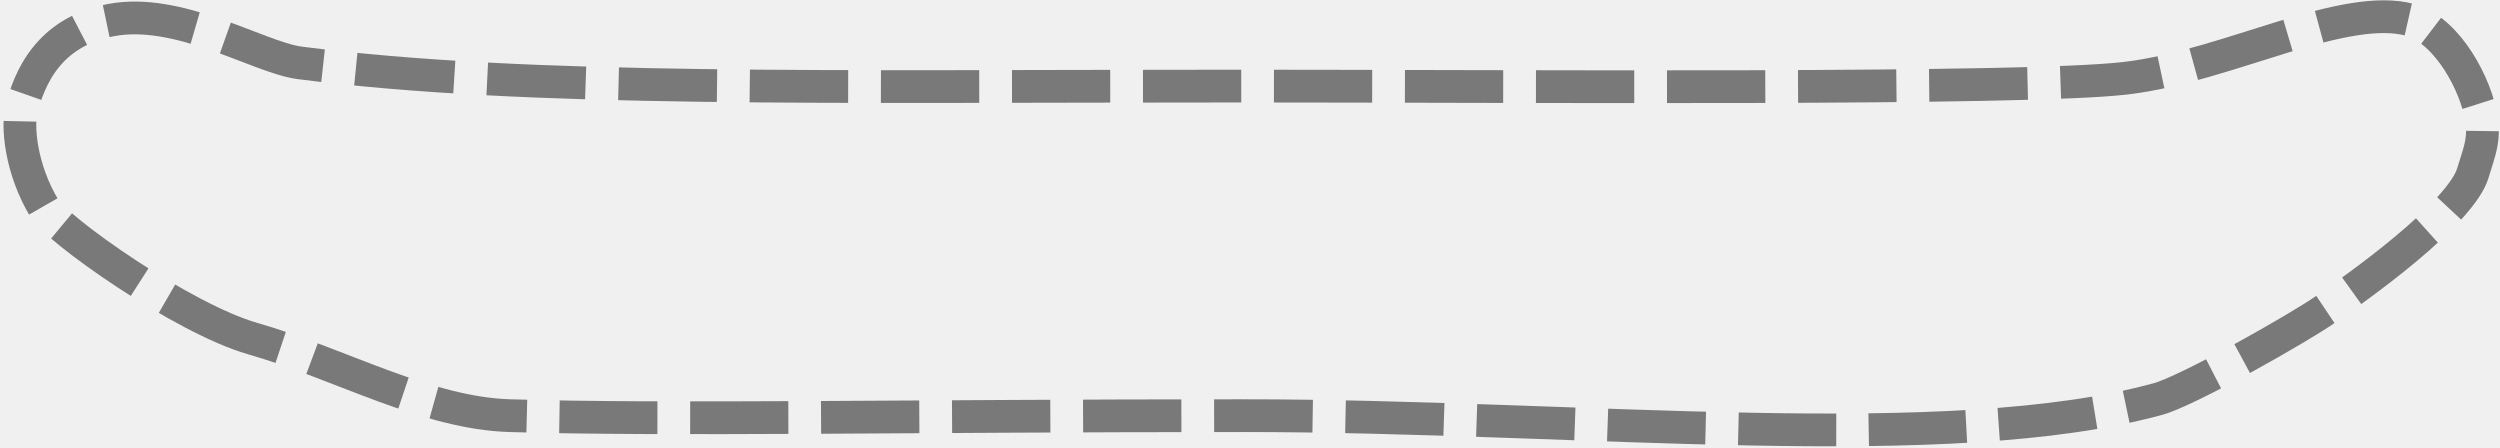
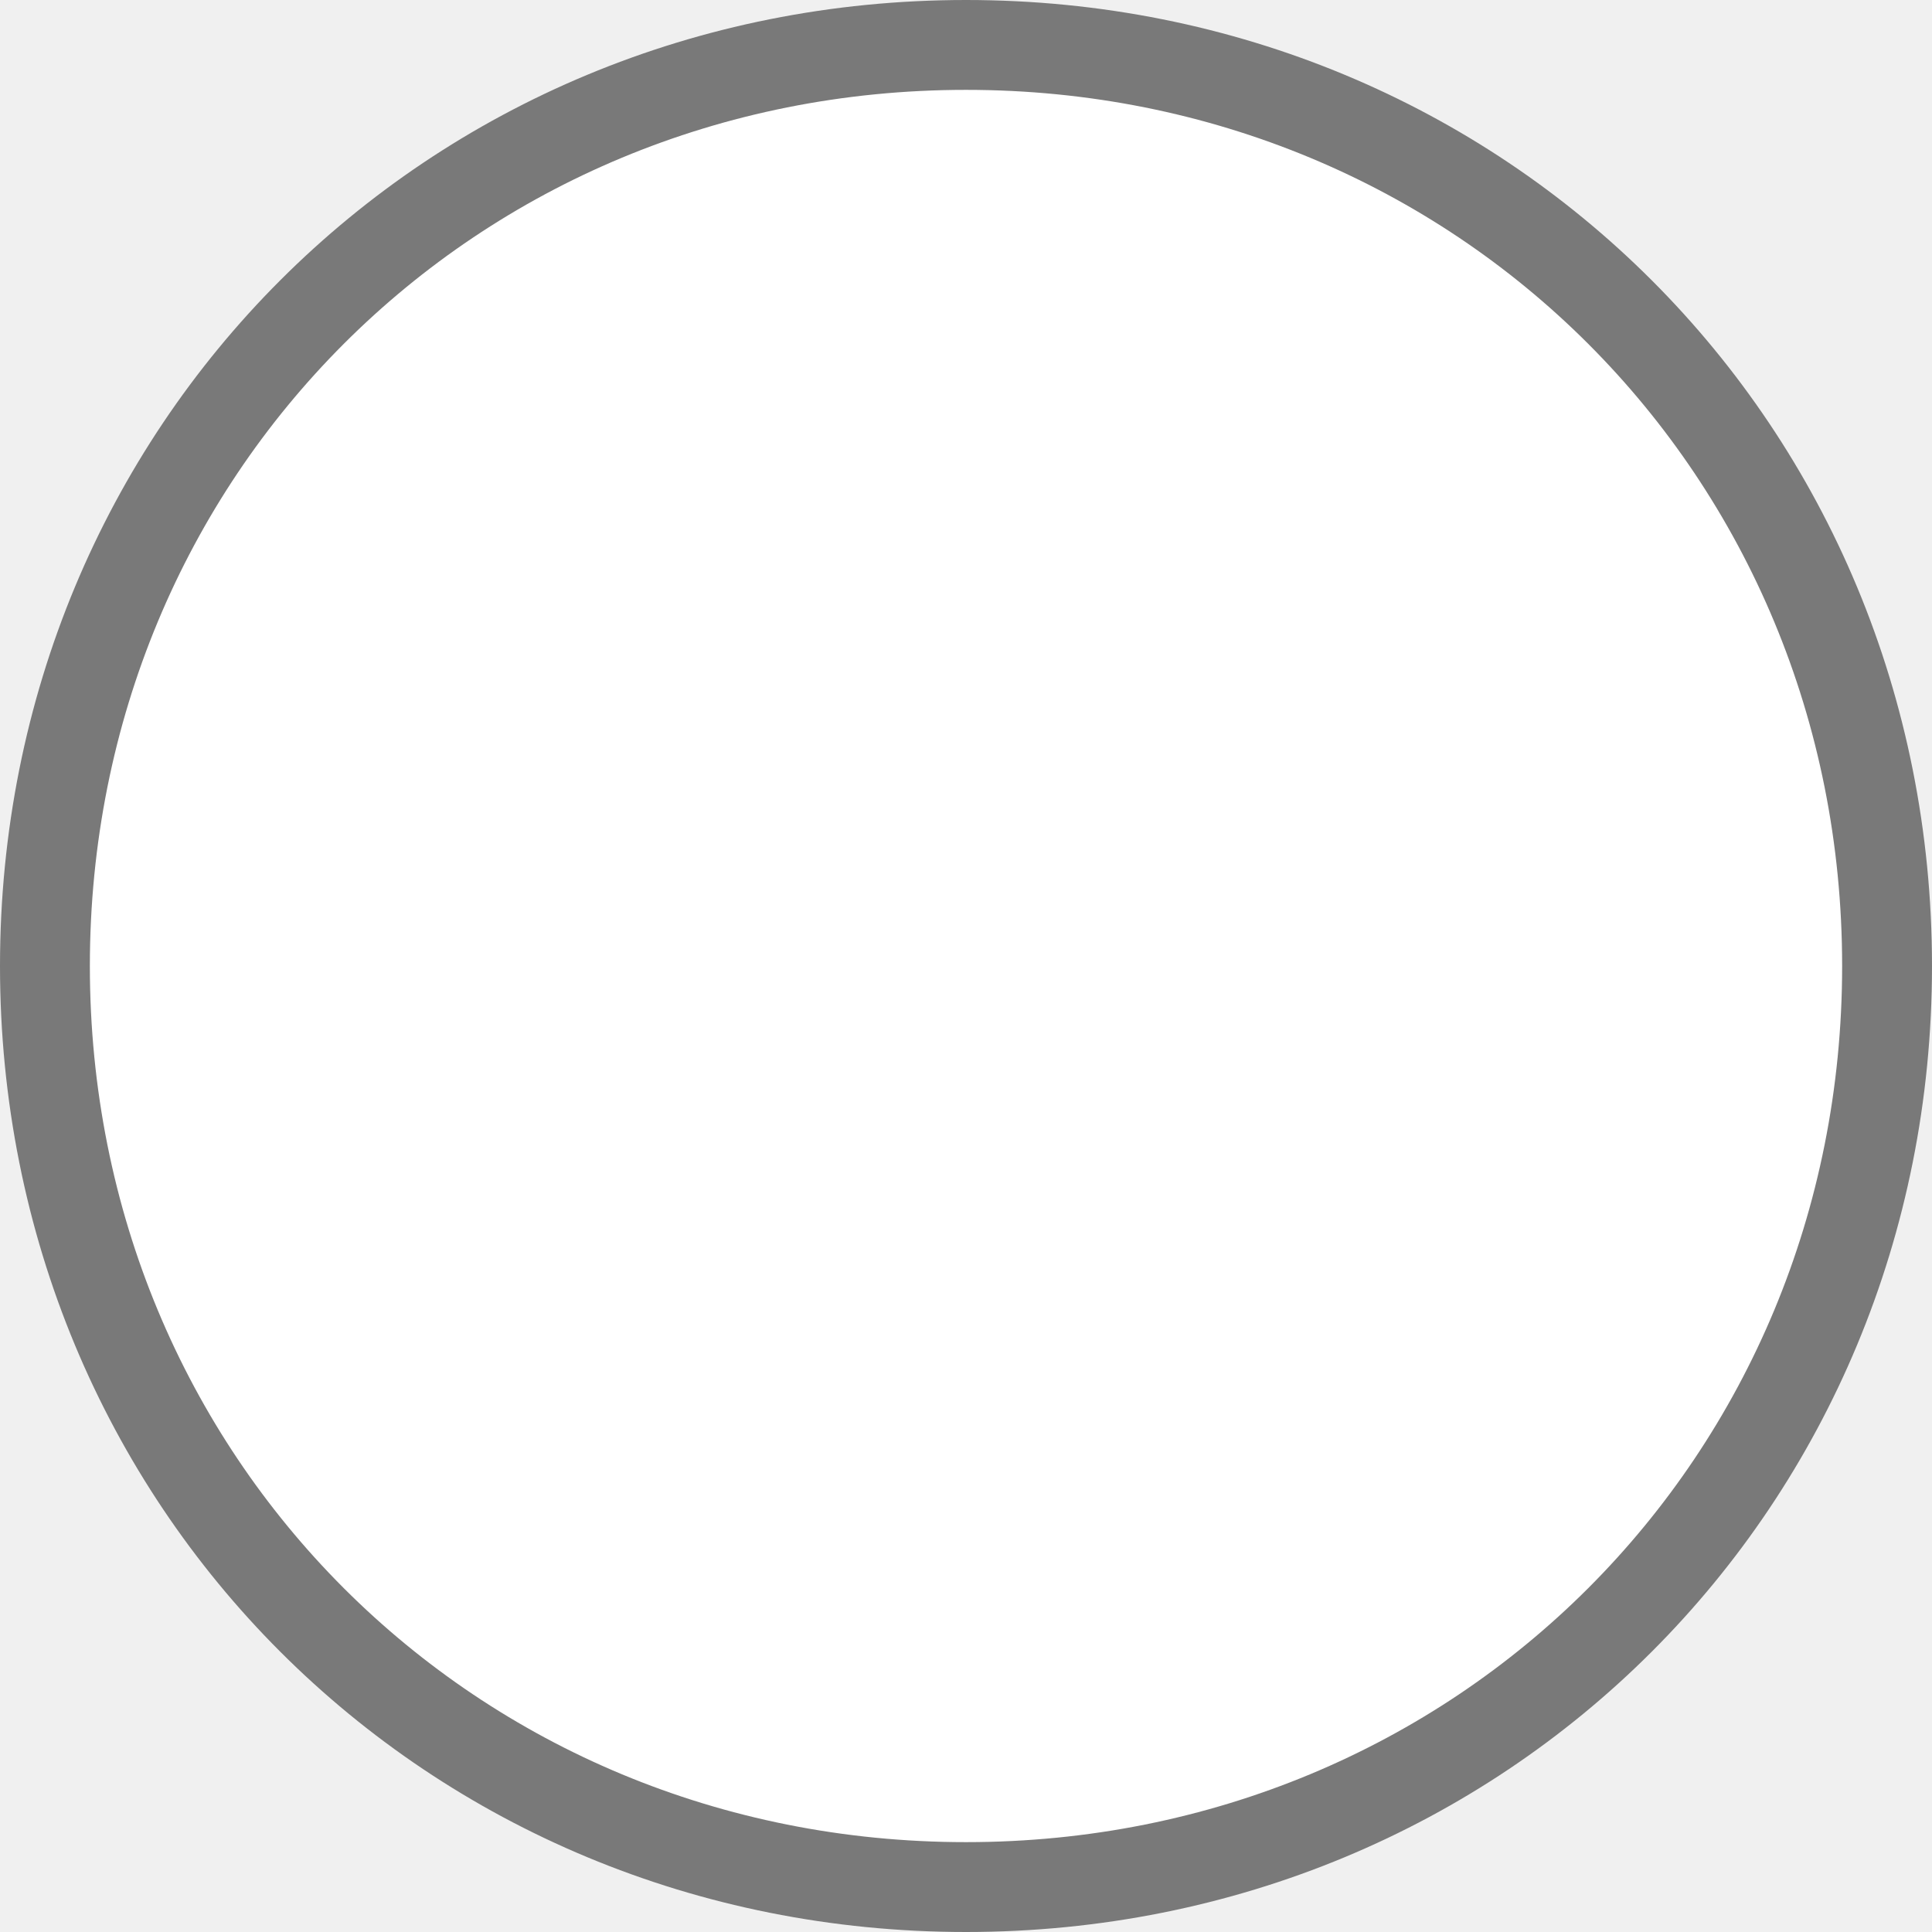
- <svg xmlns="http://www.w3.org/2000/svg" version="1.1" width="458px" height="82px">
-   <defs>
-     <mask fill="white" id="clip14">
-       <path d="M 45.38 64.887  C 32.05 61.07  8.409 44.427  5.681 39.93  C 0.714 31.745  0.052 23.037  1.024 19.252  C 2.53 13.389  6.434 3.241  19.882 0.713  C 33.331 -1.815  48.447 7.674  55.386 8.557  C 97.022 13.85  151.272 12.77  227.853 12.77  C 278.197 12.77  370.833 13.505  389.122 11.344  C 407.412 9.183  428.752 -2.852  442.206 0.713  C 449.84 2.736  455.55 12.399  457.29 19.827  C 458.616 25.491  457.009 28.804  455.876 32.642  C 453.259 41.514  432.351 55.898  427.682 59.183  C 423.013 62.467  402.184 74.336  396.223 75.972  C 356.846 86.775  289.778 79.148  227.853 79.148  C 166.465 79.148  122.405 80.02  93.309 79.148  C 77.263 78.667  61.232 69.426  45.38 64.887  Z " fill-rule="evenodd" />
-     </mask>
-   </defs>
-   <g transform="matrix(1 0 0 1 -854 -1249 )">
-     <path d="M 45.38 64.887  C 32.05 61.07  8.409 44.427  5.681 39.93  C 0.714 31.745  0.052 23.037  1.024 19.252  C 2.53 13.389  6.434 3.241  19.882 0.713  C 33.331 -1.815  48.447 7.674  55.386 8.557  C 97.022 13.85  151.272 12.77  227.853 12.77  C 278.197 12.77  370.833 13.505  389.122 11.344  C 407.412 9.183  428.752 -2.852  442.206 0.713  C 449.84 2.736  455.55 12.399  457.29 19.827  C 458.616 25.491  457.009 28.804  455.876 32.642  C 453.259 41.514  432.351 55.898  427.682 59.183  C 423.013 62.467  402.184 74.336  396.223 75.972  C 356.846 86.775  289.778 79.148  227.853 79.148  C 166.465 79.148  122.405 80.02  93.309 79.148  C 77.263 78.667  61.232 69.426  45.38 64.887  Z " fill-rule="nonzero" fill="#ffffff" stroke="none" fill-opacity="0" transform="matrix(1 0 0 1 854 1249 )" />
-     <path d="M 45.38 64.887  C 32.05 61.07  8.409 44.427  5.681 39.93  C 0.714 31.745  0.052 23.037  1.024 19.252  C 2.53 13.389  6.434 3.241  19.882 0.713  C 33.331 -1.815  48.447 7.674  55.386 8.557  C 97.022 13.85  151.272 12.77  227.853 12.77  C 278.197 12.77  370.833 13.505  389.122 11.344  C 407.412 9.183  428.752 -2.852  442.206 0.713  C 449.84 2.736  455.55 12.399  457.29 19.827  C 458.616 25.491  457.009 28.804  455.876 32.642  C 453.259 41.514  432.351 55.898  427.682 59.183  C 423.013 62.467  402.184 74.336  396.223 75.972  C 356.846 86.775  289.778 79.148  227.853 79.148  C 166.465 79.148  122.405 80.02  93.309 79.148  C 77.263 78.667  61.232 69.426  45.38 64.887  Z " stroke-width="12" stroke-dasharray="18,6" stroke="#797979" fill="none" transform="matrix(1 0 0 1 854 1249 )" mask="url(#clip14)" />
+ <svg xmlns="http://www.w3.org/2000/svg" version="1.1" width="43px" height="43px">
+   <g transform="matrix(1 0 0 1 -859 -1338 )">
+     <path d="M 880.5 1339  C 891.98 1339  901 1348.02  901 1359.5  C 901 1370.98  891.98 1380  880.5 1380  C 869.02 1380  860 1370.98  860 1359.5  C 860 1348.02  869.02 1339  880.5 1339  Z " fill-rule="nonzero" fill="#ffffff" stroke="none" />
+     <path d="M 880.5 1339  C 891.98 1339  901 1348.02  901 1359.5  C 901 1370.98  891.98 1380  880.5 1380  C 869.02 1380  860 1370.98  860 1359.5  C 860 1348.02  869.02 1339  880.5 1339  Z " stroke-width="2" stroke="#797979" fill="none" />
  </g>
</svg>
